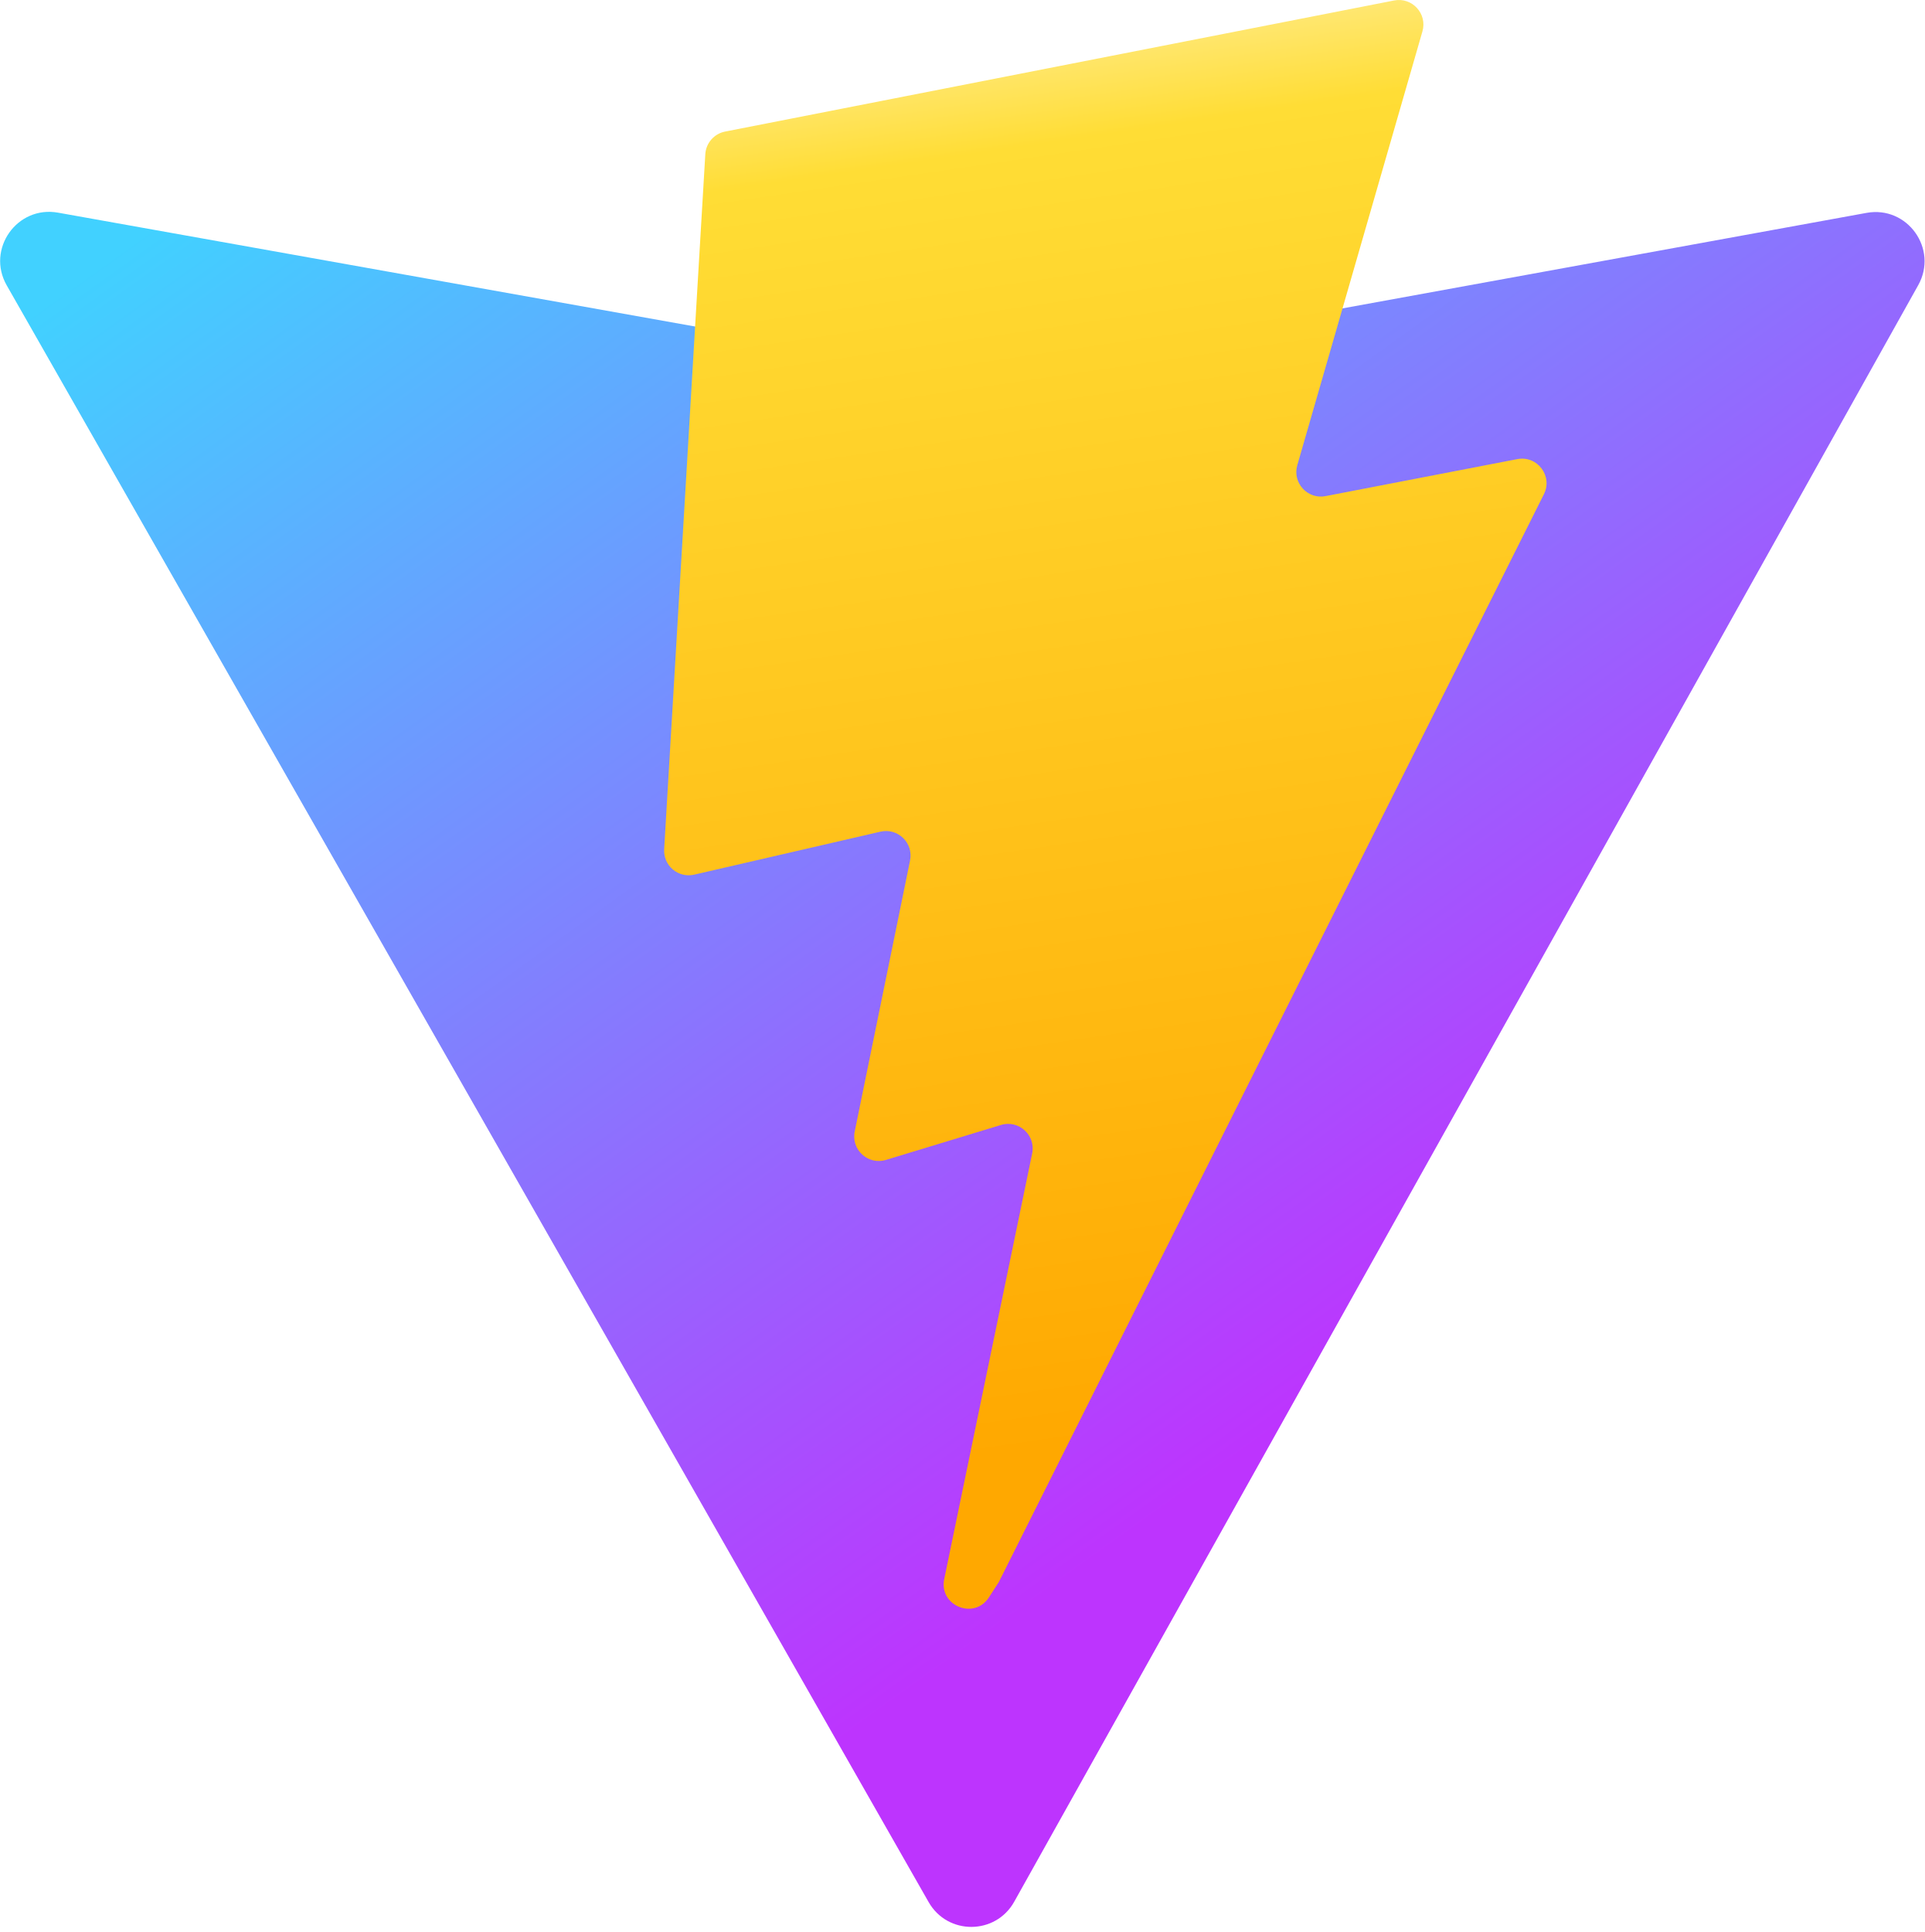
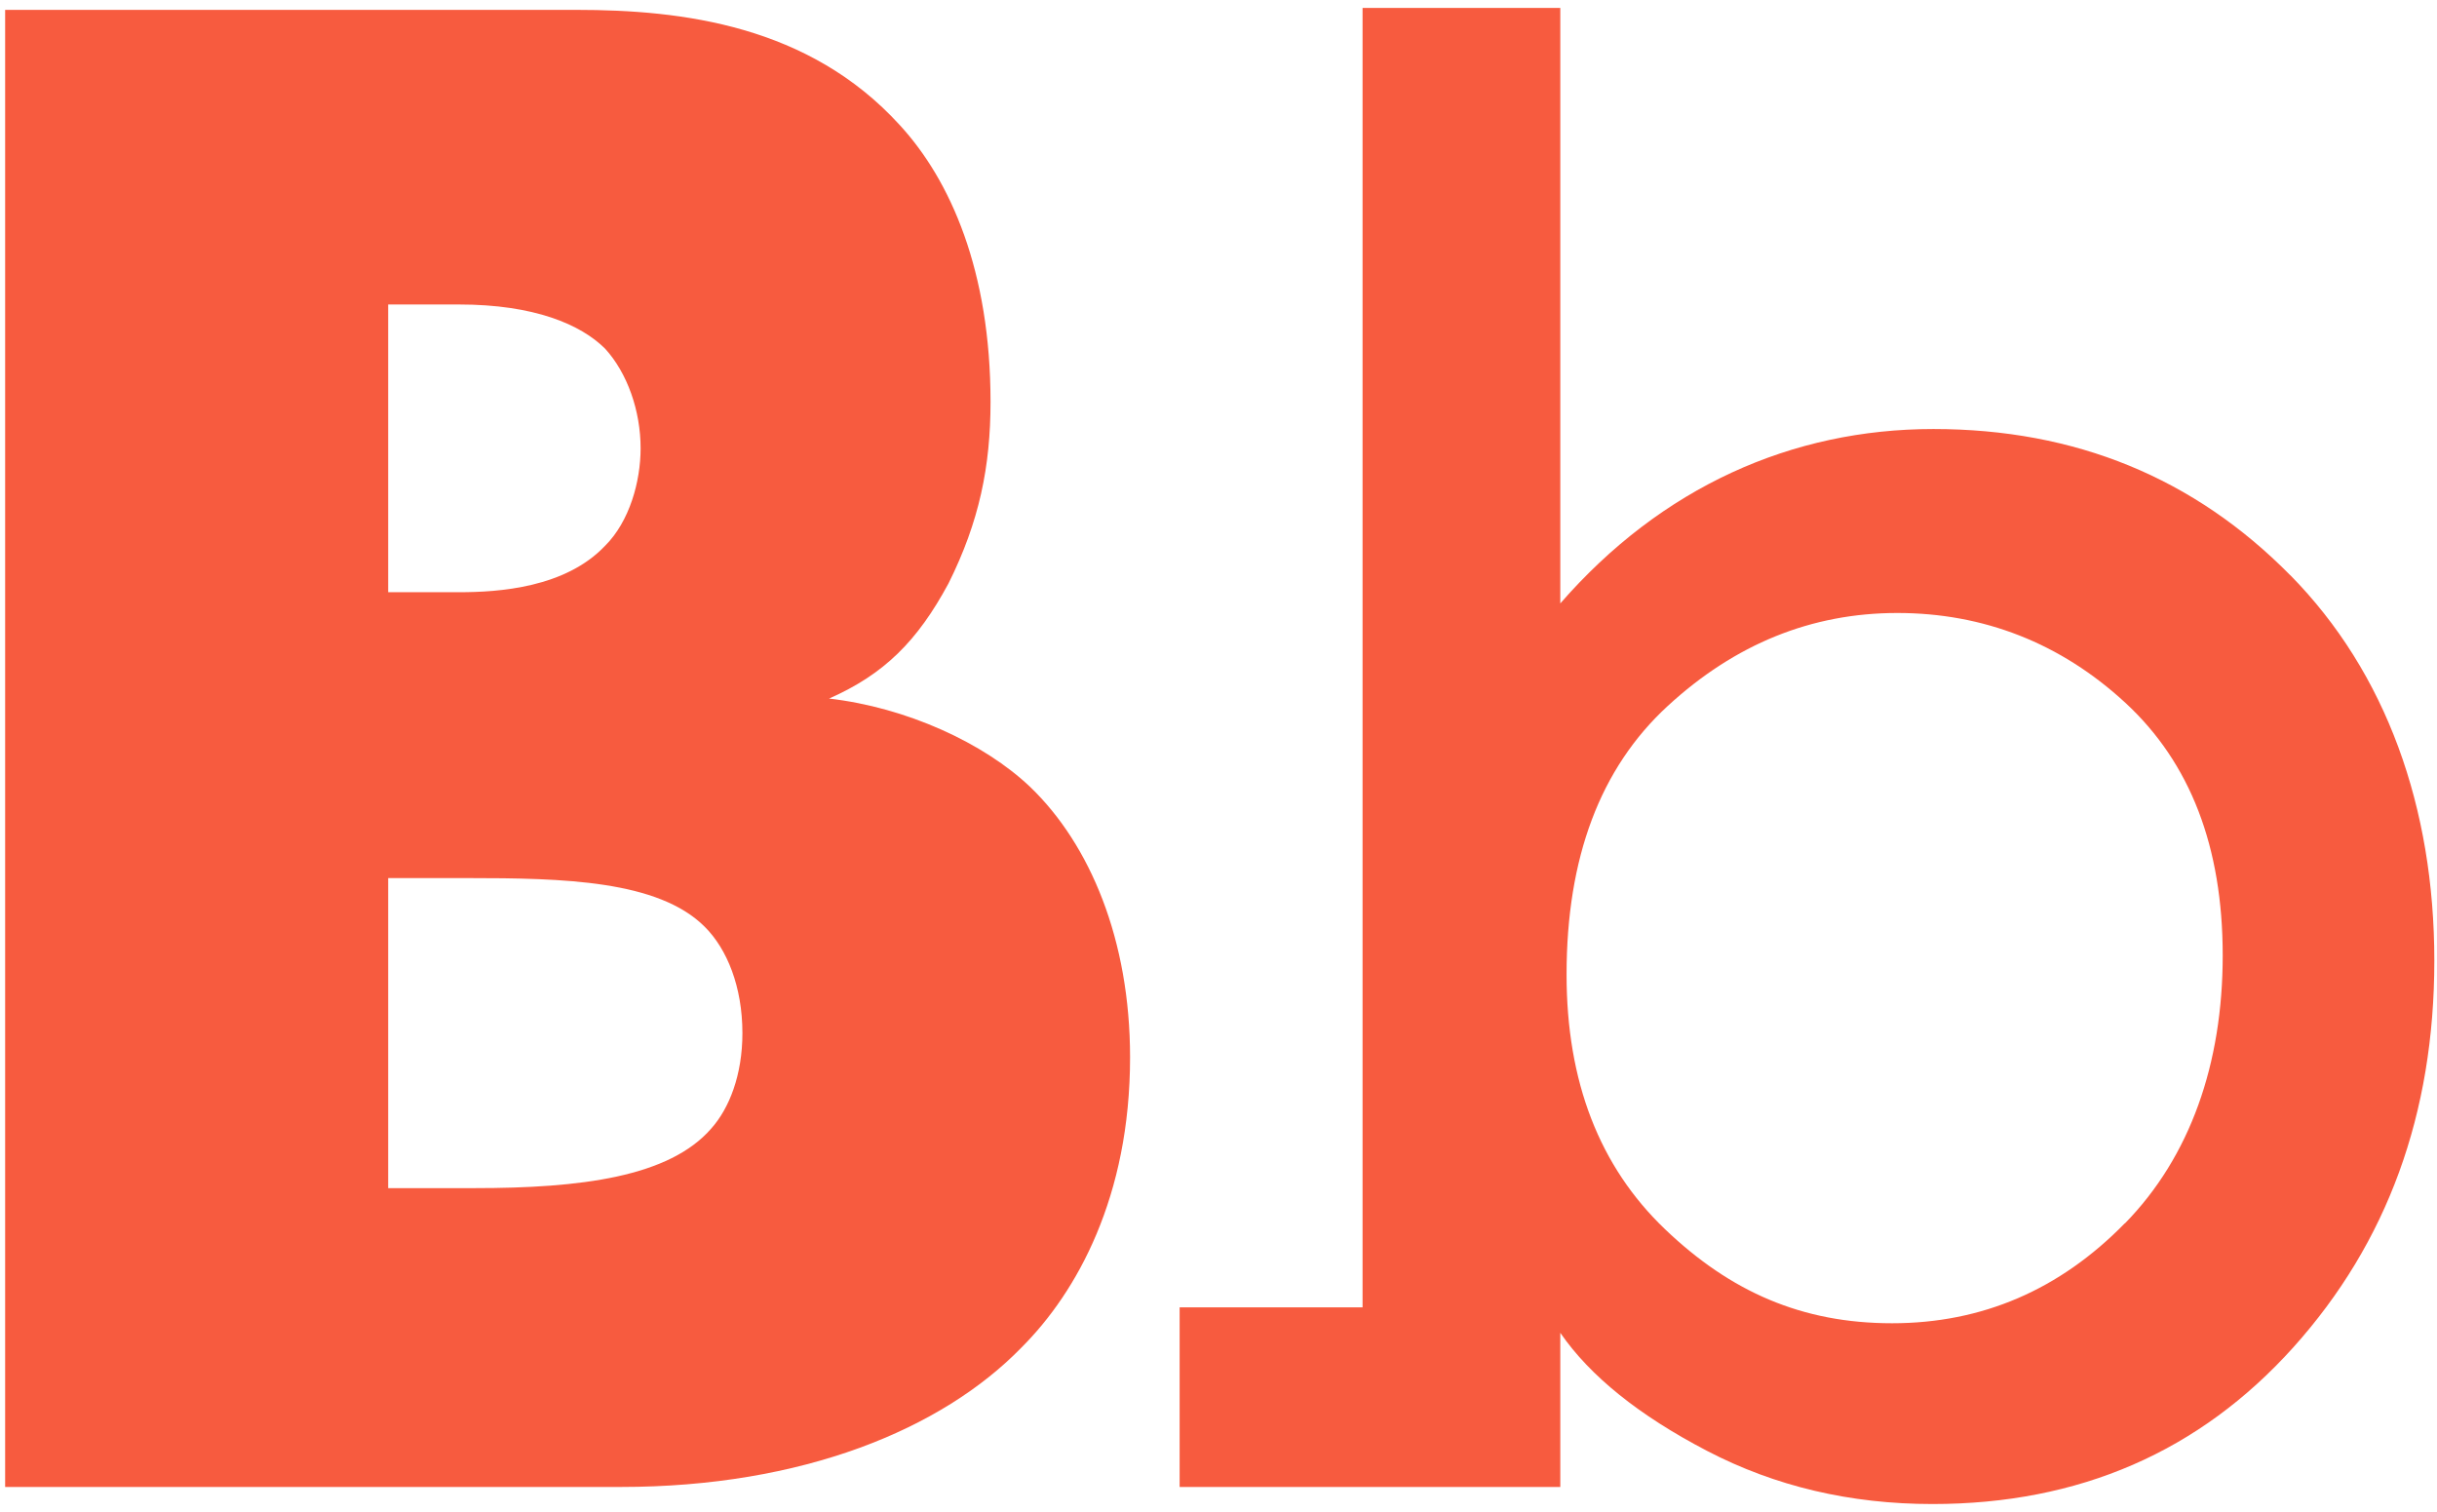
- <svg xmlns="http://www.w3.org/2000/svg" aria-hidden="true" role="img" class="iconify iconify--logos" width="31.88" height="32" preserveAspectRatio="xMidYMid meet" viewBox="0 0 256 257">
-   <defs>
-     <linearGradient id="IconifyId1813088fe1fbc01fb466" x1="-.828%" x2="57.636%" y1="7.652%" y2="78.411%">
-       <stop offset="0%" stop-color="#41D1FF" />
-       <stop offset="100%" stop-color="#BD34FE" />
-     </linearGradient>
-     <linearGradient id="IconifyId1813088fe1fbc01fb467" x1="43.376%" x2="50.316%" y1="2.242%" y2="89.03%">
-       <stop offset="0%" stop-color="#FFEA83" />
-       <stop offset="8.333%" stop-color="#FFDD35" />
-       <stop offset="100%" stop-color="#FFA800" />
-     </linearGradient>
-   </defs>
-   <path fill="url(#IconifyId1813088fe1fbc01fb466)" d="M255.153 37.938L134.897 252.976c-2.483 4.44-8.862 4.466-11.382.048L.875 37.958c-2.746-4.814 1.371-10.646 6.827-9.67l120.385 21.517a6.537 6.537 0 0 0 2.322-.004l117.867-21.483c5.438-.991 9.574 4.796 6.877 9.62Z" />
-   <path fill="url(#IconifyId1813088fe1fbc01fb467)" d="M185.432.063L96.44 17.501a3.268 3.268 0 0 0-2.634 3.014l-5.474 92.456a3.268 3.268 0 0 0 3.997 3.378l24.777-5.718c2.318-.535 4.413 1.507 3.936 3.838l-7.361 36.047c-.495 2.426 1.782 4.5 4.151 3.78l15.304-4.649c2.372-.72 4.652 1.36 4.15 3.788l-11.698 56.621c-.732 3.542 3.979 5.473 5.943 2.437l1.313-2.028l72.516-144.72c1.215-2.423-.88-5.186-3.54-4.672l-25.505 4.922c-2.396.462-4.435-1.77-3.759-4.114l16.646-57.705c.677-2.35-1.37-4.583-3.769-4.113Z" />
+ <svg xmlns="http://www.w3.org/2000/svg" width="237" height="147" viewBox="0 0 237 147" fill="none">
+   <path d="M80.61 67.94C85.99 65.57 89.22 62.34 92.24 56.74C95.25 50.71 96.33 45.33 96.33 39.08C96.33 26.37 92.45 17.54 87.5 12.16C78.67 2.47 66.39 0.96 56.06 0.96H0.5V144.6H60.37C78.03 144.6 91.6 139 99.35 131.03C104.73 125.65 109.9 116.38 109.9 102.82C109.9 91.41 106.02 82.15 100.21 76.55C95.69 72.24 88.15 68.8 80.62 67.93L80.61 67.94ZM37.75 29.61H44.64C51.96 29.61 56.48 31.55 58.85 33.91C61.01 36.28 62.3 39.94 62.3 43.6C62.3 46.83 61.22 50.71 58.85 53.07C54.98 57.16 48.51 57.59 44.64 57.59H37.75V29.6V29.61ZM69.19 109.72C65.1 114.46 56.49 115.54 46.15 115.54H37.75V85.39H45.5C54.76 85.39 64.02 85.6 68.54 90.13C70.7 92.28 72.2 95.94 72.2 100.47C72.2 104.56 70.91 107.79 69.18 109.73L69.19 109.72Z" fill="#f75b3f" />
+   <path d="M222.73 55.94C213.39 46.46 201.82 41.72 188.03 41.72C174.24 41.72 161.59 47.37 151.74 58.68V0.77H132.51V127.13H114.72V144.6H151.74V129.61C154.64 133.82 159.39 137.64 166.01 141.09C172.63 144.54 179.93 146.26 187.93 146.26C202.2 146.26 213.9 141.18 223.04 131.01C232.17 120.84 236.74 108.31 236.74 93.42C236.74 78.53 232.07 65.41 222.73 55.93V55.94ZM206.64 118.96C200.3 125.44 192.75 128.68 184 128.68C175.25 128.68 168.3 125.63 161.92 119.53C155.54 113.43 152.35 105.18 152.35 94.77C152.35 83.4 155.62 74.7 162.18 68.66C168.73 62.63 176.17 59.61 184.52 59.61C192.87 59.61 200.39 62.52 206.7 68.35C213.01 74.18 216.16 82.36 216.16 92.91C216.16 103.46 212.99 112.49 206.65 118.97L206.64 118.96Z" fill="#f75b3f" />
</svg>
